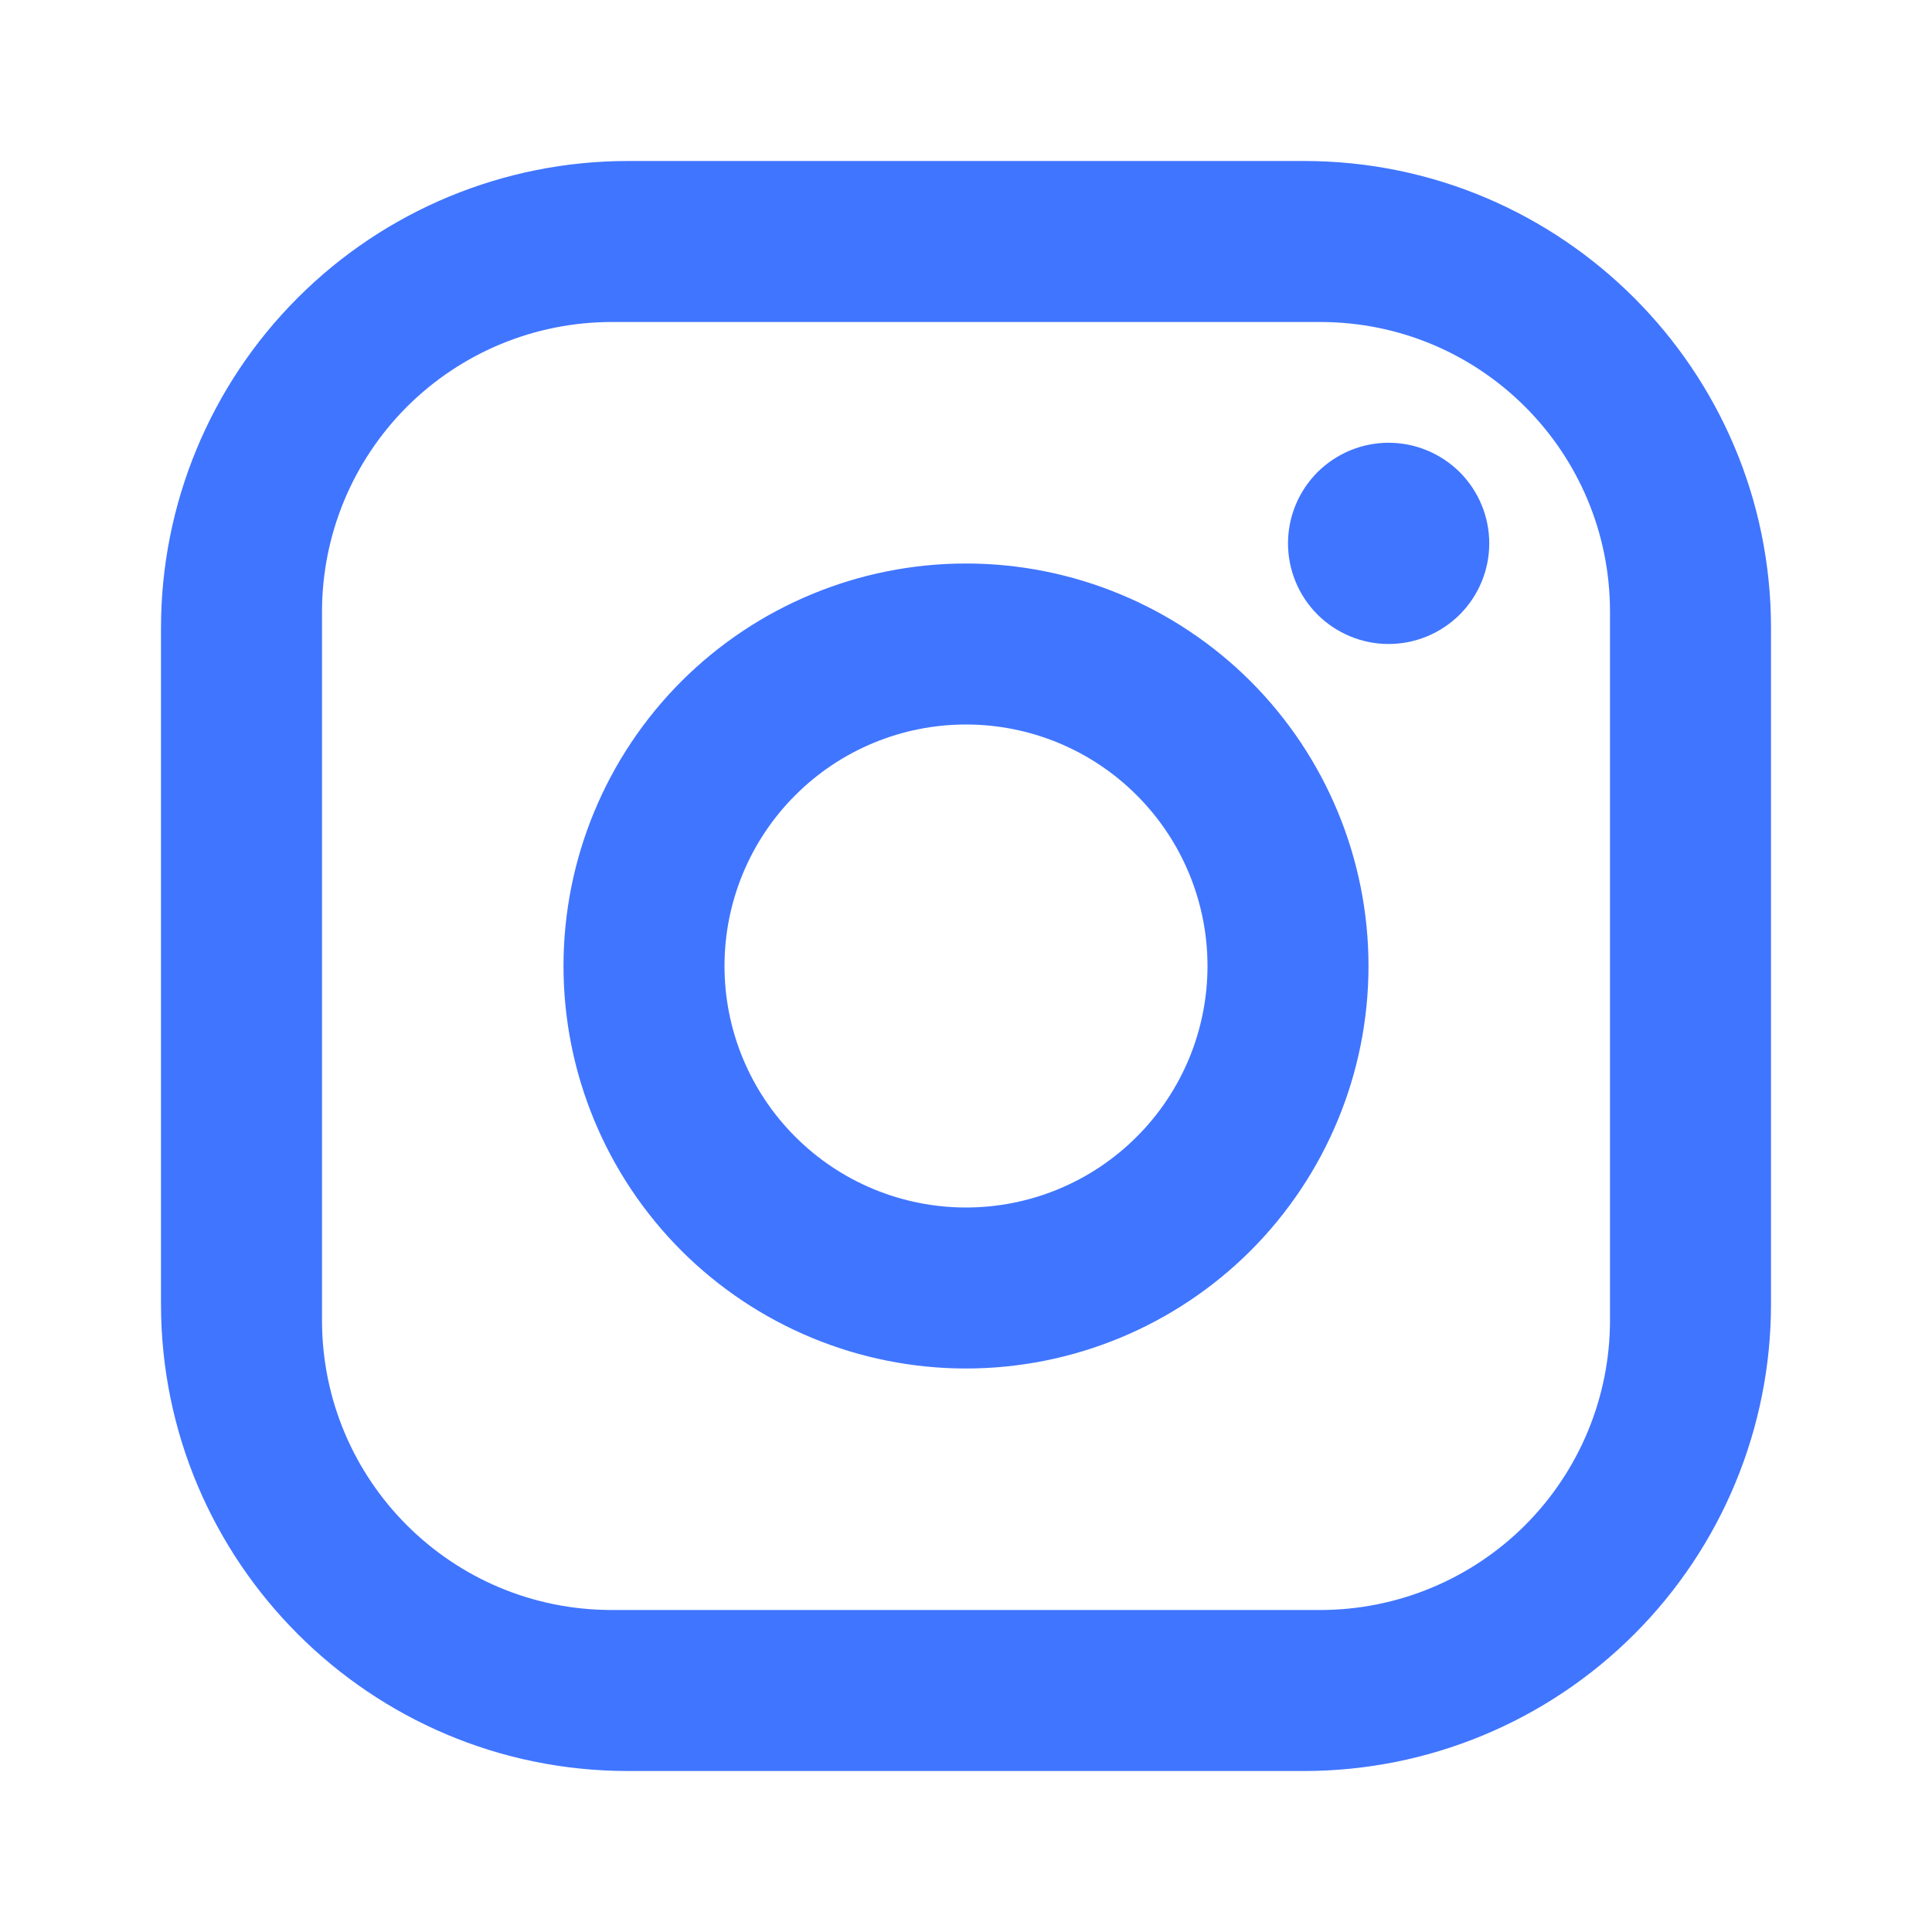
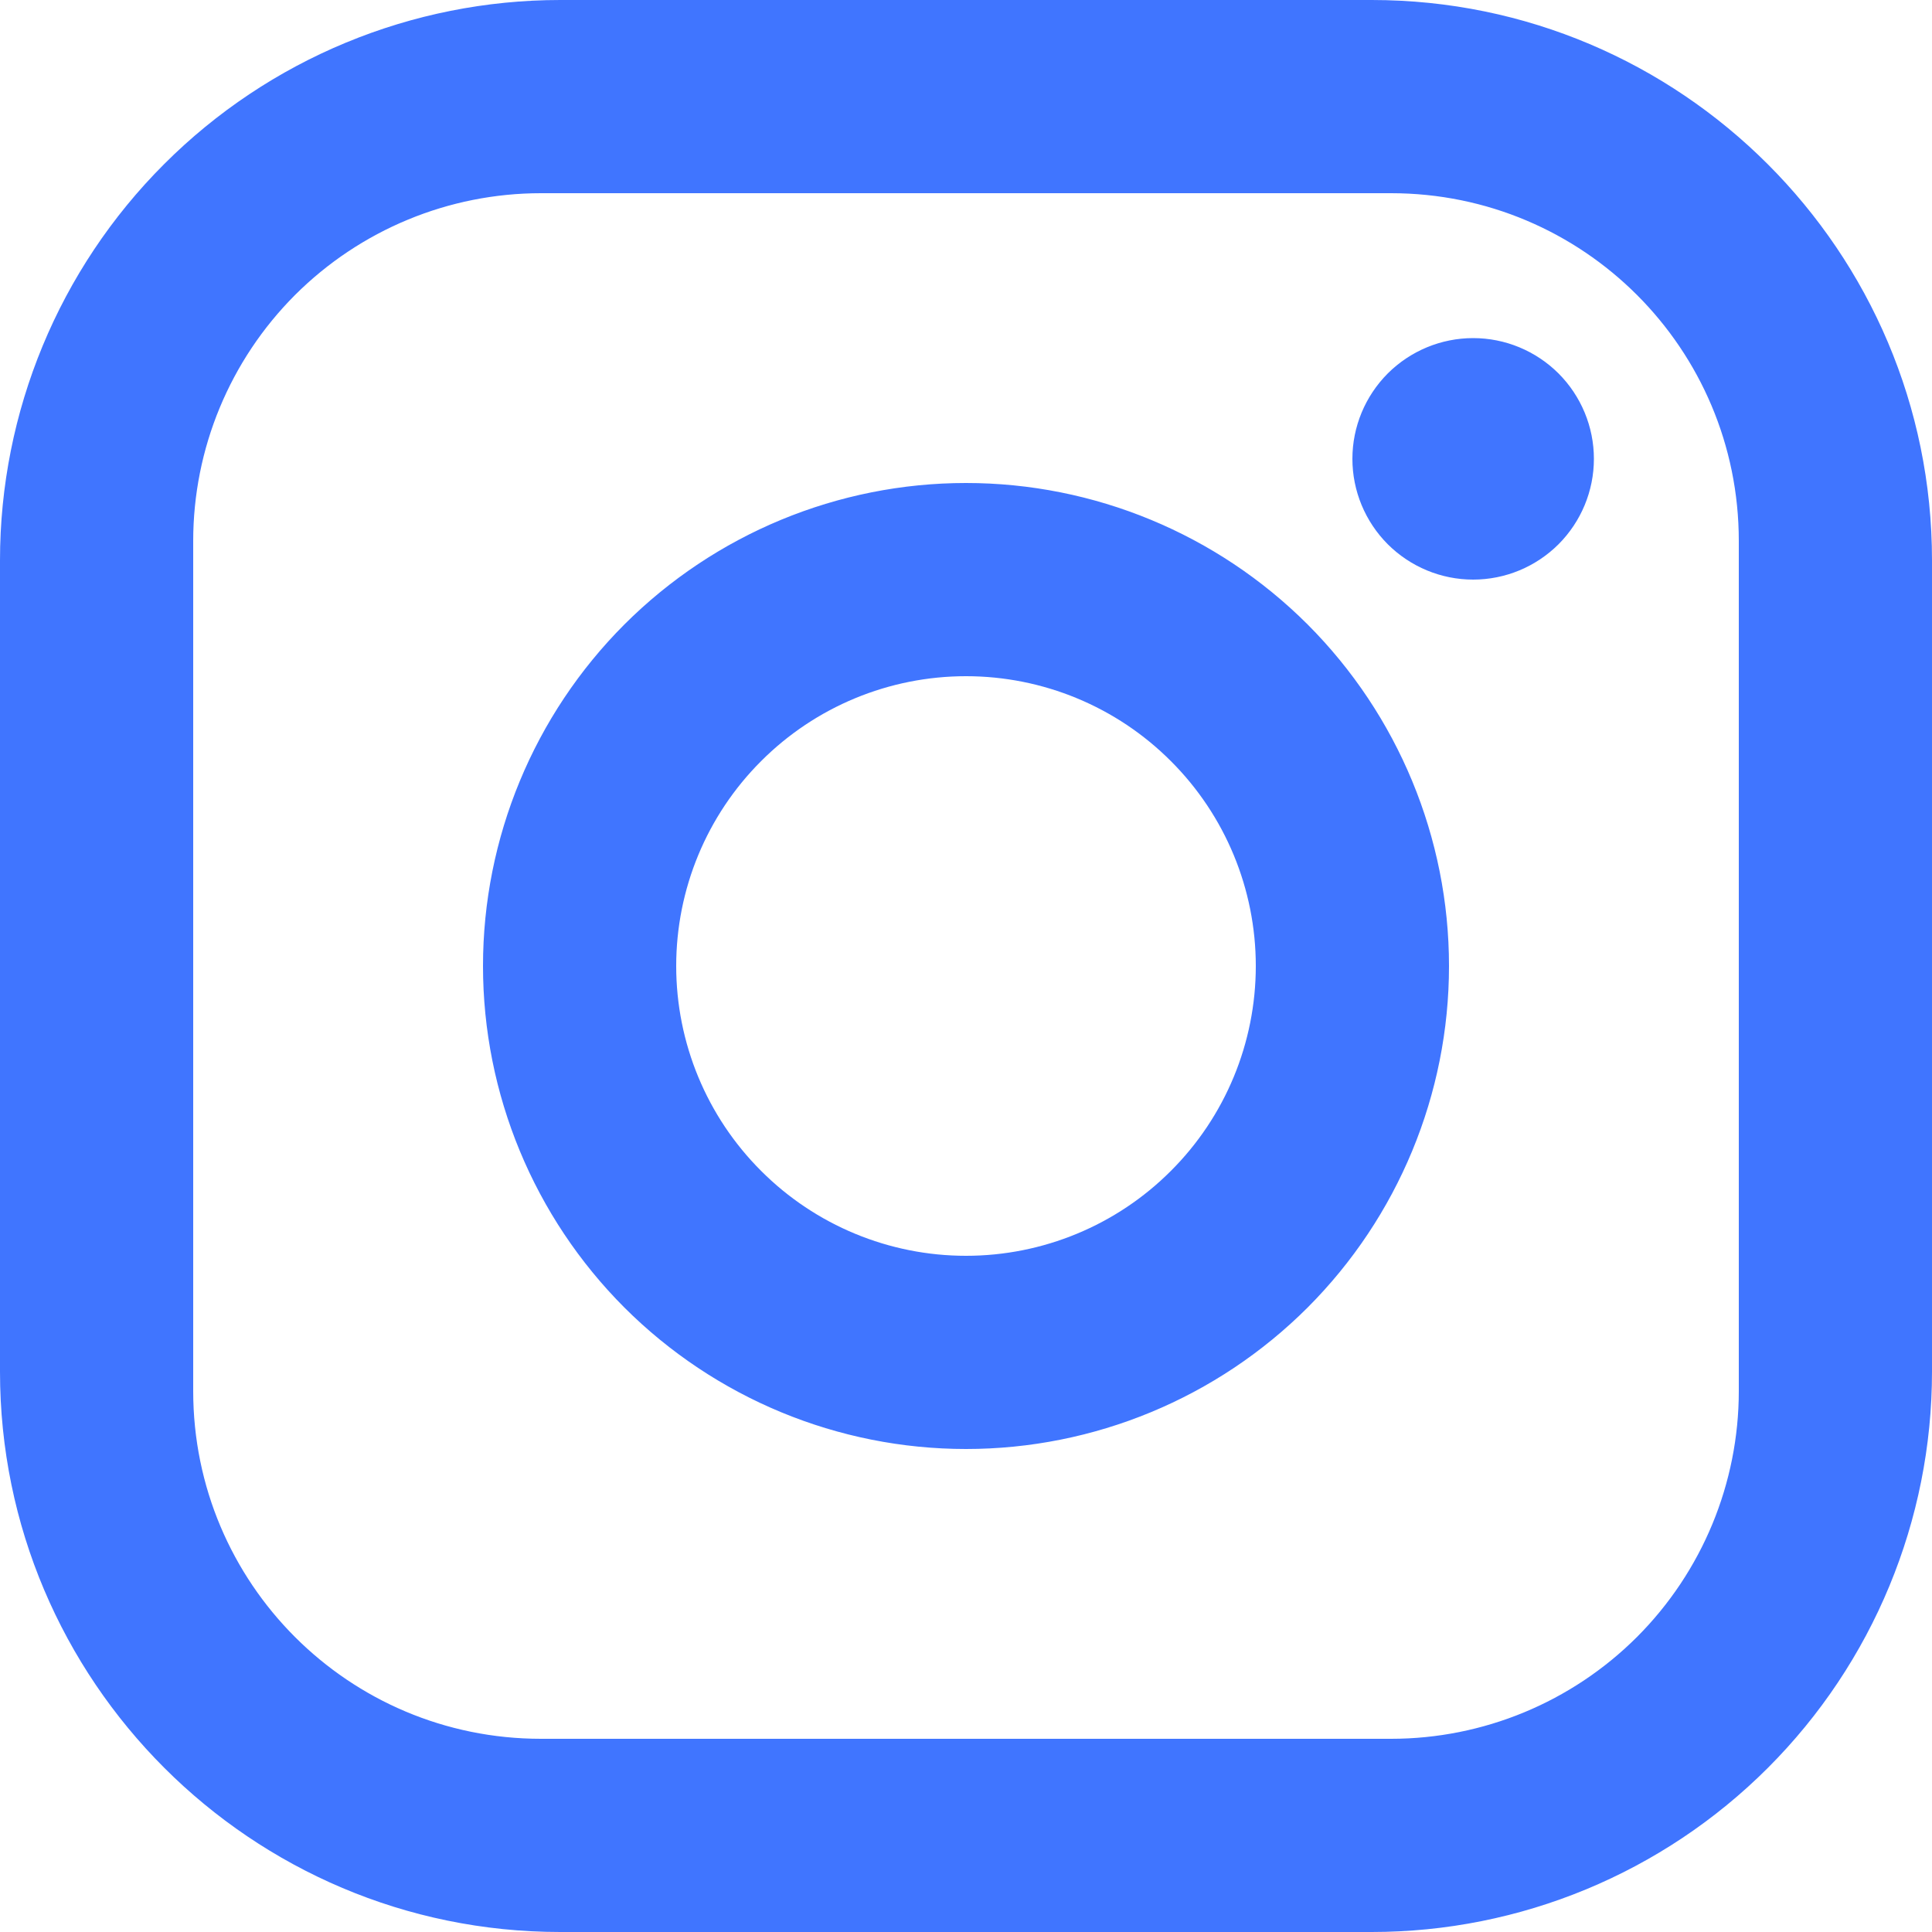
- <svg xmlns="http://www.w3.org/2000/svg" width="24" height="24" viewBox="0 0 24 24" fill="none">
-   <path d="M7.8 2H16.2C19.4 2 22 4.6 22 7.8V16.2C22 17.738 21.389 19.213 20.301 20.301C19.213 21.389 17.738 22 16.2 22H7.8C4.6 22 2 19.4 2 16.2V7.8C2 6.262 2.611 4.786 3.699 3.699C4.786 2.611 6.262 2 7.8 2ZM7.6 4C6.645 4 5.73 4.379 5.054 5.054C4.379 5.73 4 6.645 4 7.6V16.4C4 18.39 5.61 20 7.6 20H16.4C17.355 20 18.27 19.621 18.946 18.946C19.621 18.27 20 17.355 20 16.4V7.6C20 5.61 18.39 4 16.4 4H7.6ZM17.25 5.5C17.581 5.5 17.899 5.632 18.134 5.866C18.368 6.101 18.5 6.418 18.5 6.75C18.5 7.082 18.368 7.399 18.134 7.634C17.899 7.868 17.581 8 17.25 8C16.919 8 16.601 7.868 16.366 7.634C16.132 7.399 16 7.082 16 6.75C16 6.418 16.132 6.101 16.366 5.866C16.601 5.632 16.919 5.5 17.25 5.5ZM12 7C13.326 7 14.598 7.527 15.536 8.464C16.473 9.402 17 10.674 17 12C17 13.326 16.473 14.598 15.536 15.536C14.598 16.473 13.326 17 12 17C10.674 17 9.402 16.473 8.464 15.536C7.527 14.598 7 13.326 7 12C7 10.674 7.527 9.402 8.464 8.464C9.402 7.527 10.674 7 12 7ZM12 9C11.204 9 10.441 9.316 9.879 9.879C9.316 10.441 9 11.204 9 12C9 12.796 9.316 13.559 9.879 14.121C10.441 14.684 11.204 15 12 15C12.796 15 13.559 14.684 14.121 14.121C14.684 13.559 15 12.796 15 12C15 11.204 14.684 10.441 14.121 9.879C13.559 9.316 12.796 9 12 9Z" fill="#4075FF" />
+ <svg xmlns="http://www.w3.org/2000/svg" width="20" height="20" viewBox="0 0 20 20" fill="none">
+   <path d="M5.8 0H14.2C17.4 0 20 2.6 20 5.8V14.2C20 15.738 19.389 17.213 18.301 18.301C17.213 19.389 15.738 20 14.2 20H5.8C2.6 20 0 17.4 0 14.2V5.8C0 4.262 0.611 2.786 1.699 1.699C2.786 0.611 4.262 0 5.8 0ZM5.6 2C4.645 2 3.73 2.379 3.054 3.054C2.379 3.73 2 4.645 2 5.6V14.4C2 16.39 3.61 18 5.6 18H14.4C15.355 18 16.27 17.621 16.946 16.946C17.621 16.27 18 15.355 18 14.4V5.6C18 3.61 16.39 2 14.4 2H5.6ZM15.25 3.5C15.582 3.5 15.899 3.632 16.134 3.866C16.368 4.101 16.5 4.418 16.5 4.75C16.5 5.082 16.368 5.399 16.134 5.634C15.899 5.868 15.582 6 15.25 6C14.918 6 14.601 5.868 14.366 5.634C14.132 5.399 14 5.082 14 4.75C14 4.418 14.132 4.101 14.366 3.866C14.601 3.632 14.918 3.5 15.25 3.5ZM10 5C11.326 5 12.598 5.527 13.536 6.464C14.473 7.402 15 8.674 15 10C15 11.326 14.473 12.598 13.536 13.536C12.598 14.473 11.326 15 10 15C8.674 15 7.402 14.473 6.464 13.536C5.527 12.598 5 11.326 5 10C5 8.674 5.527 7.402 6.464 6.464C7.402 5.527 8.674 5 10 5ZM10 7C9.204 7 8.441 7.316 7.879 7.879C7.316 8.441 7 9.204 7 10C7 10.796 7.316 11.559 7.879 12.121C8.441 12.684 9.204 13 10 13C10.796 13 11.559 12.684 12.121 12.121C12.684 11.559 13 10.796 13 10C13 9.204 12.684 8.441 12.121 7.879C11.559 7.316 10.796 7 10 7Z" fill="#4075FF" />
</svg>
